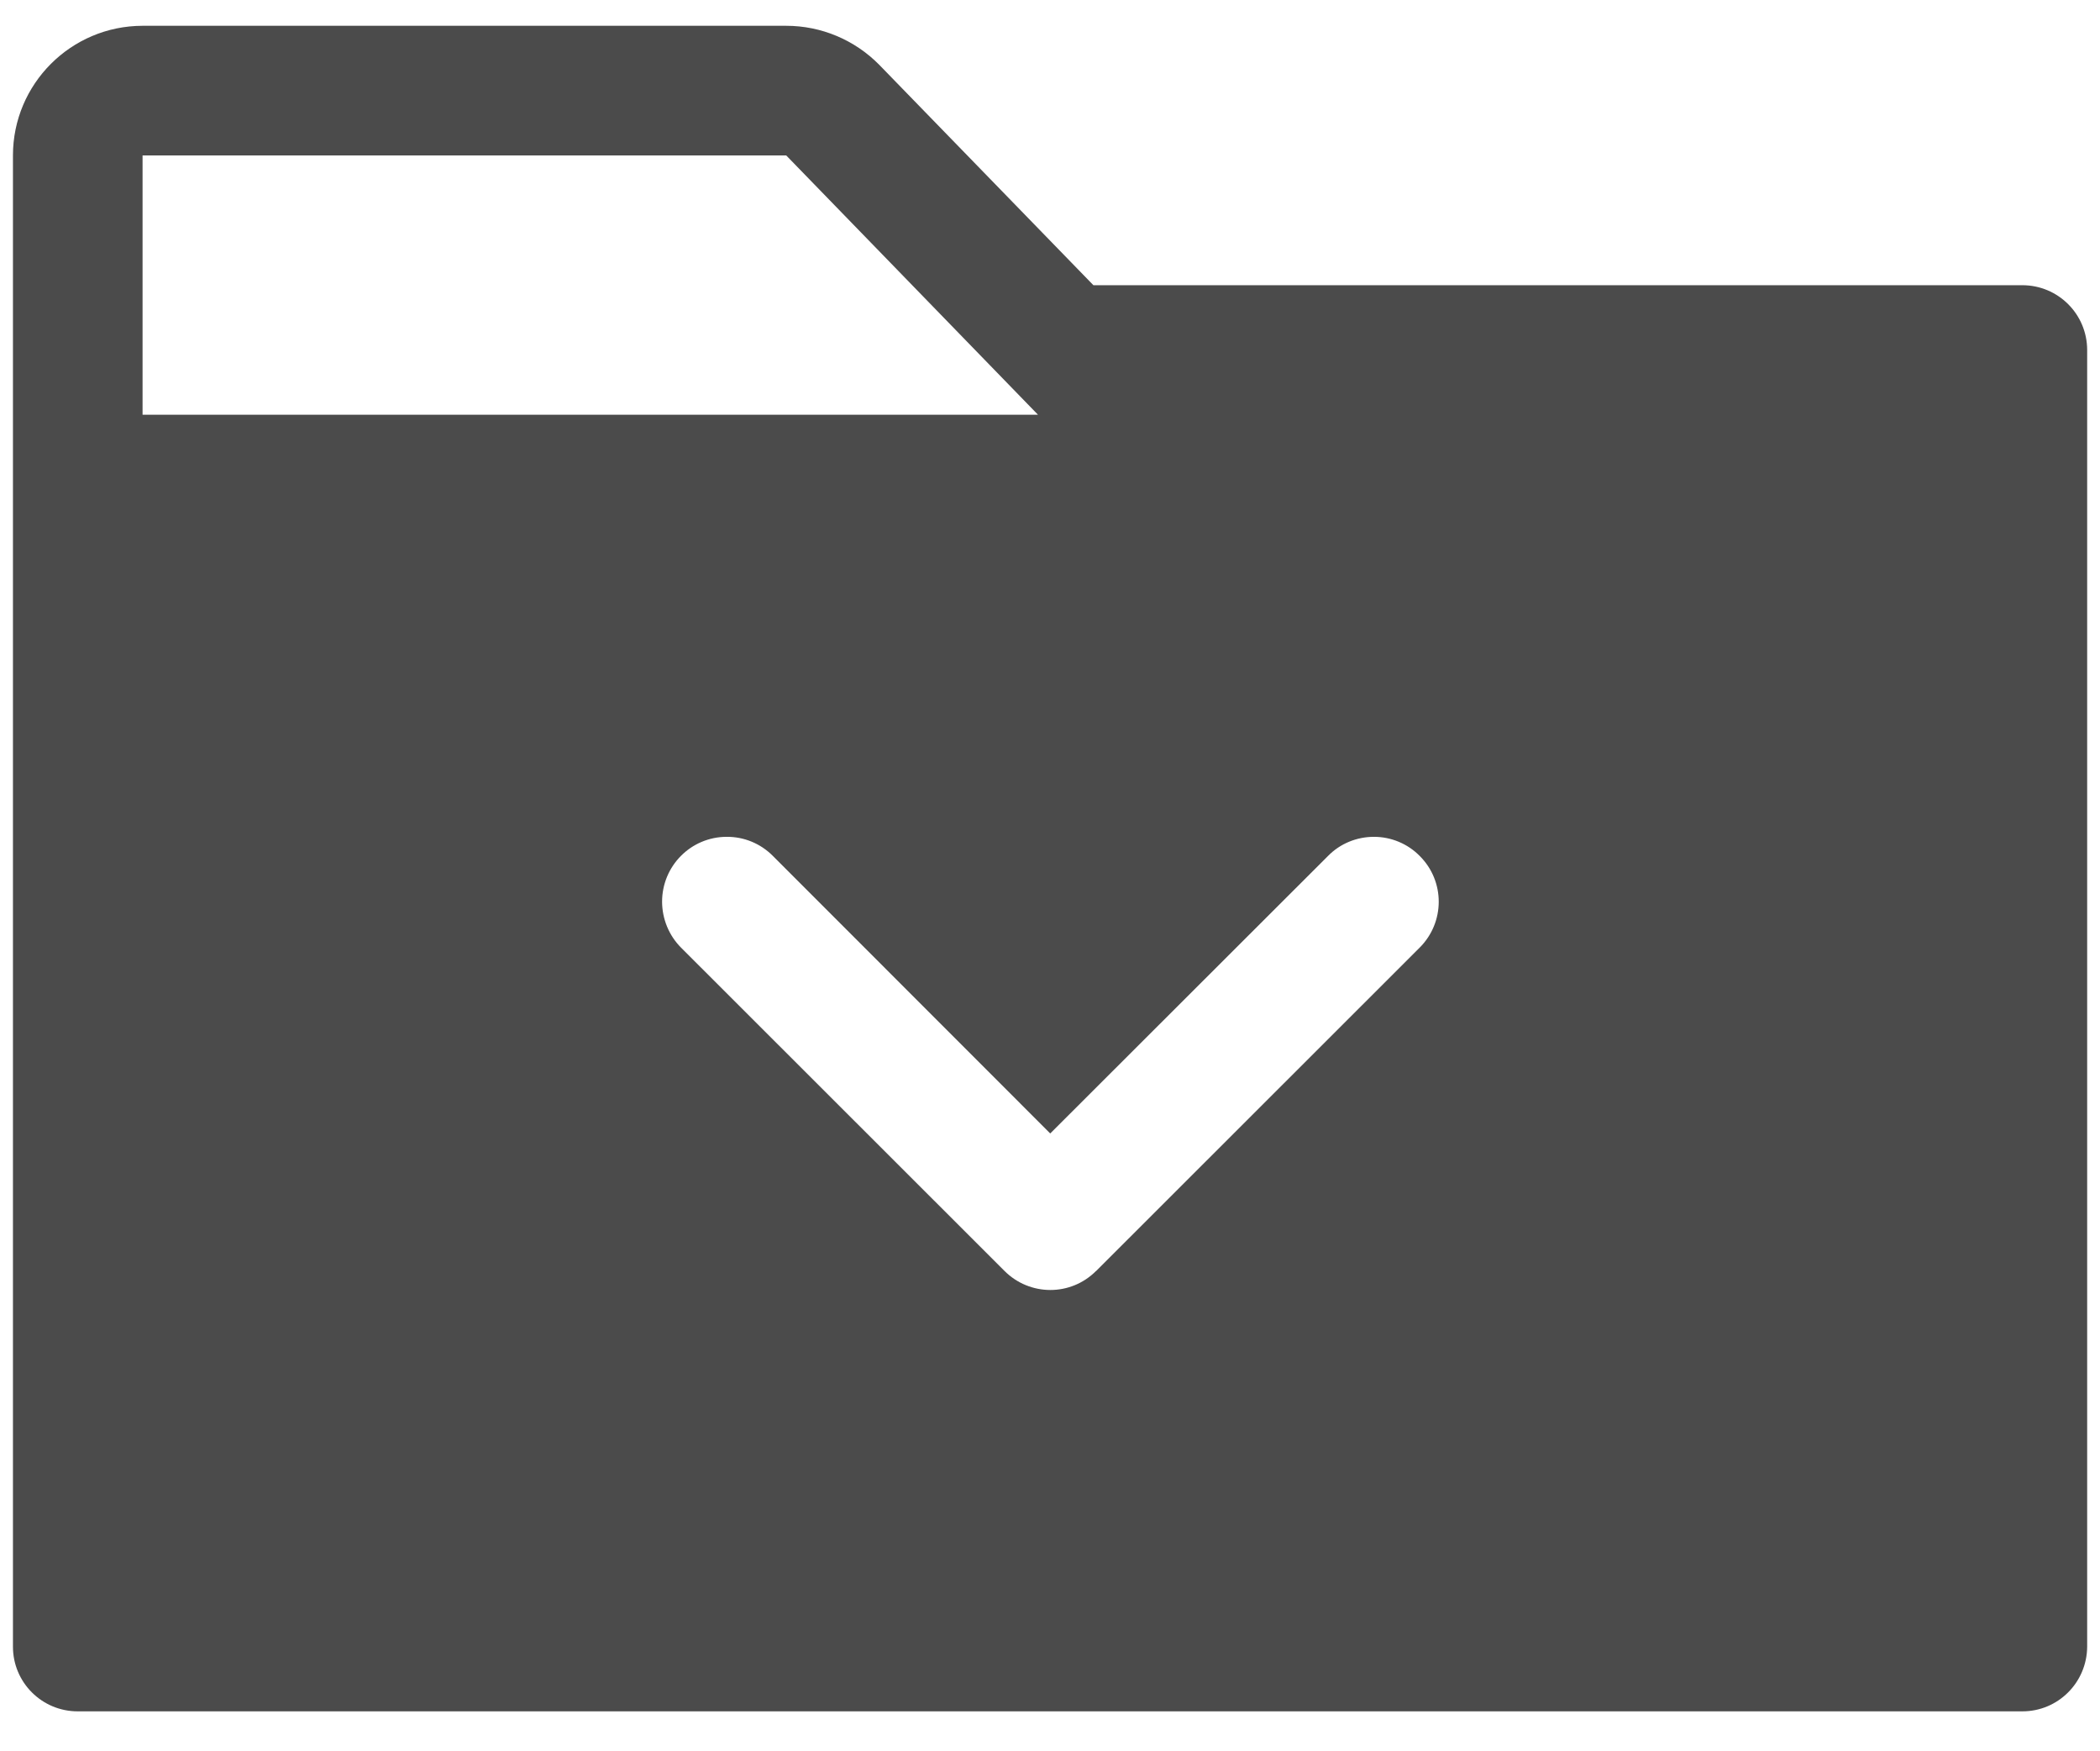
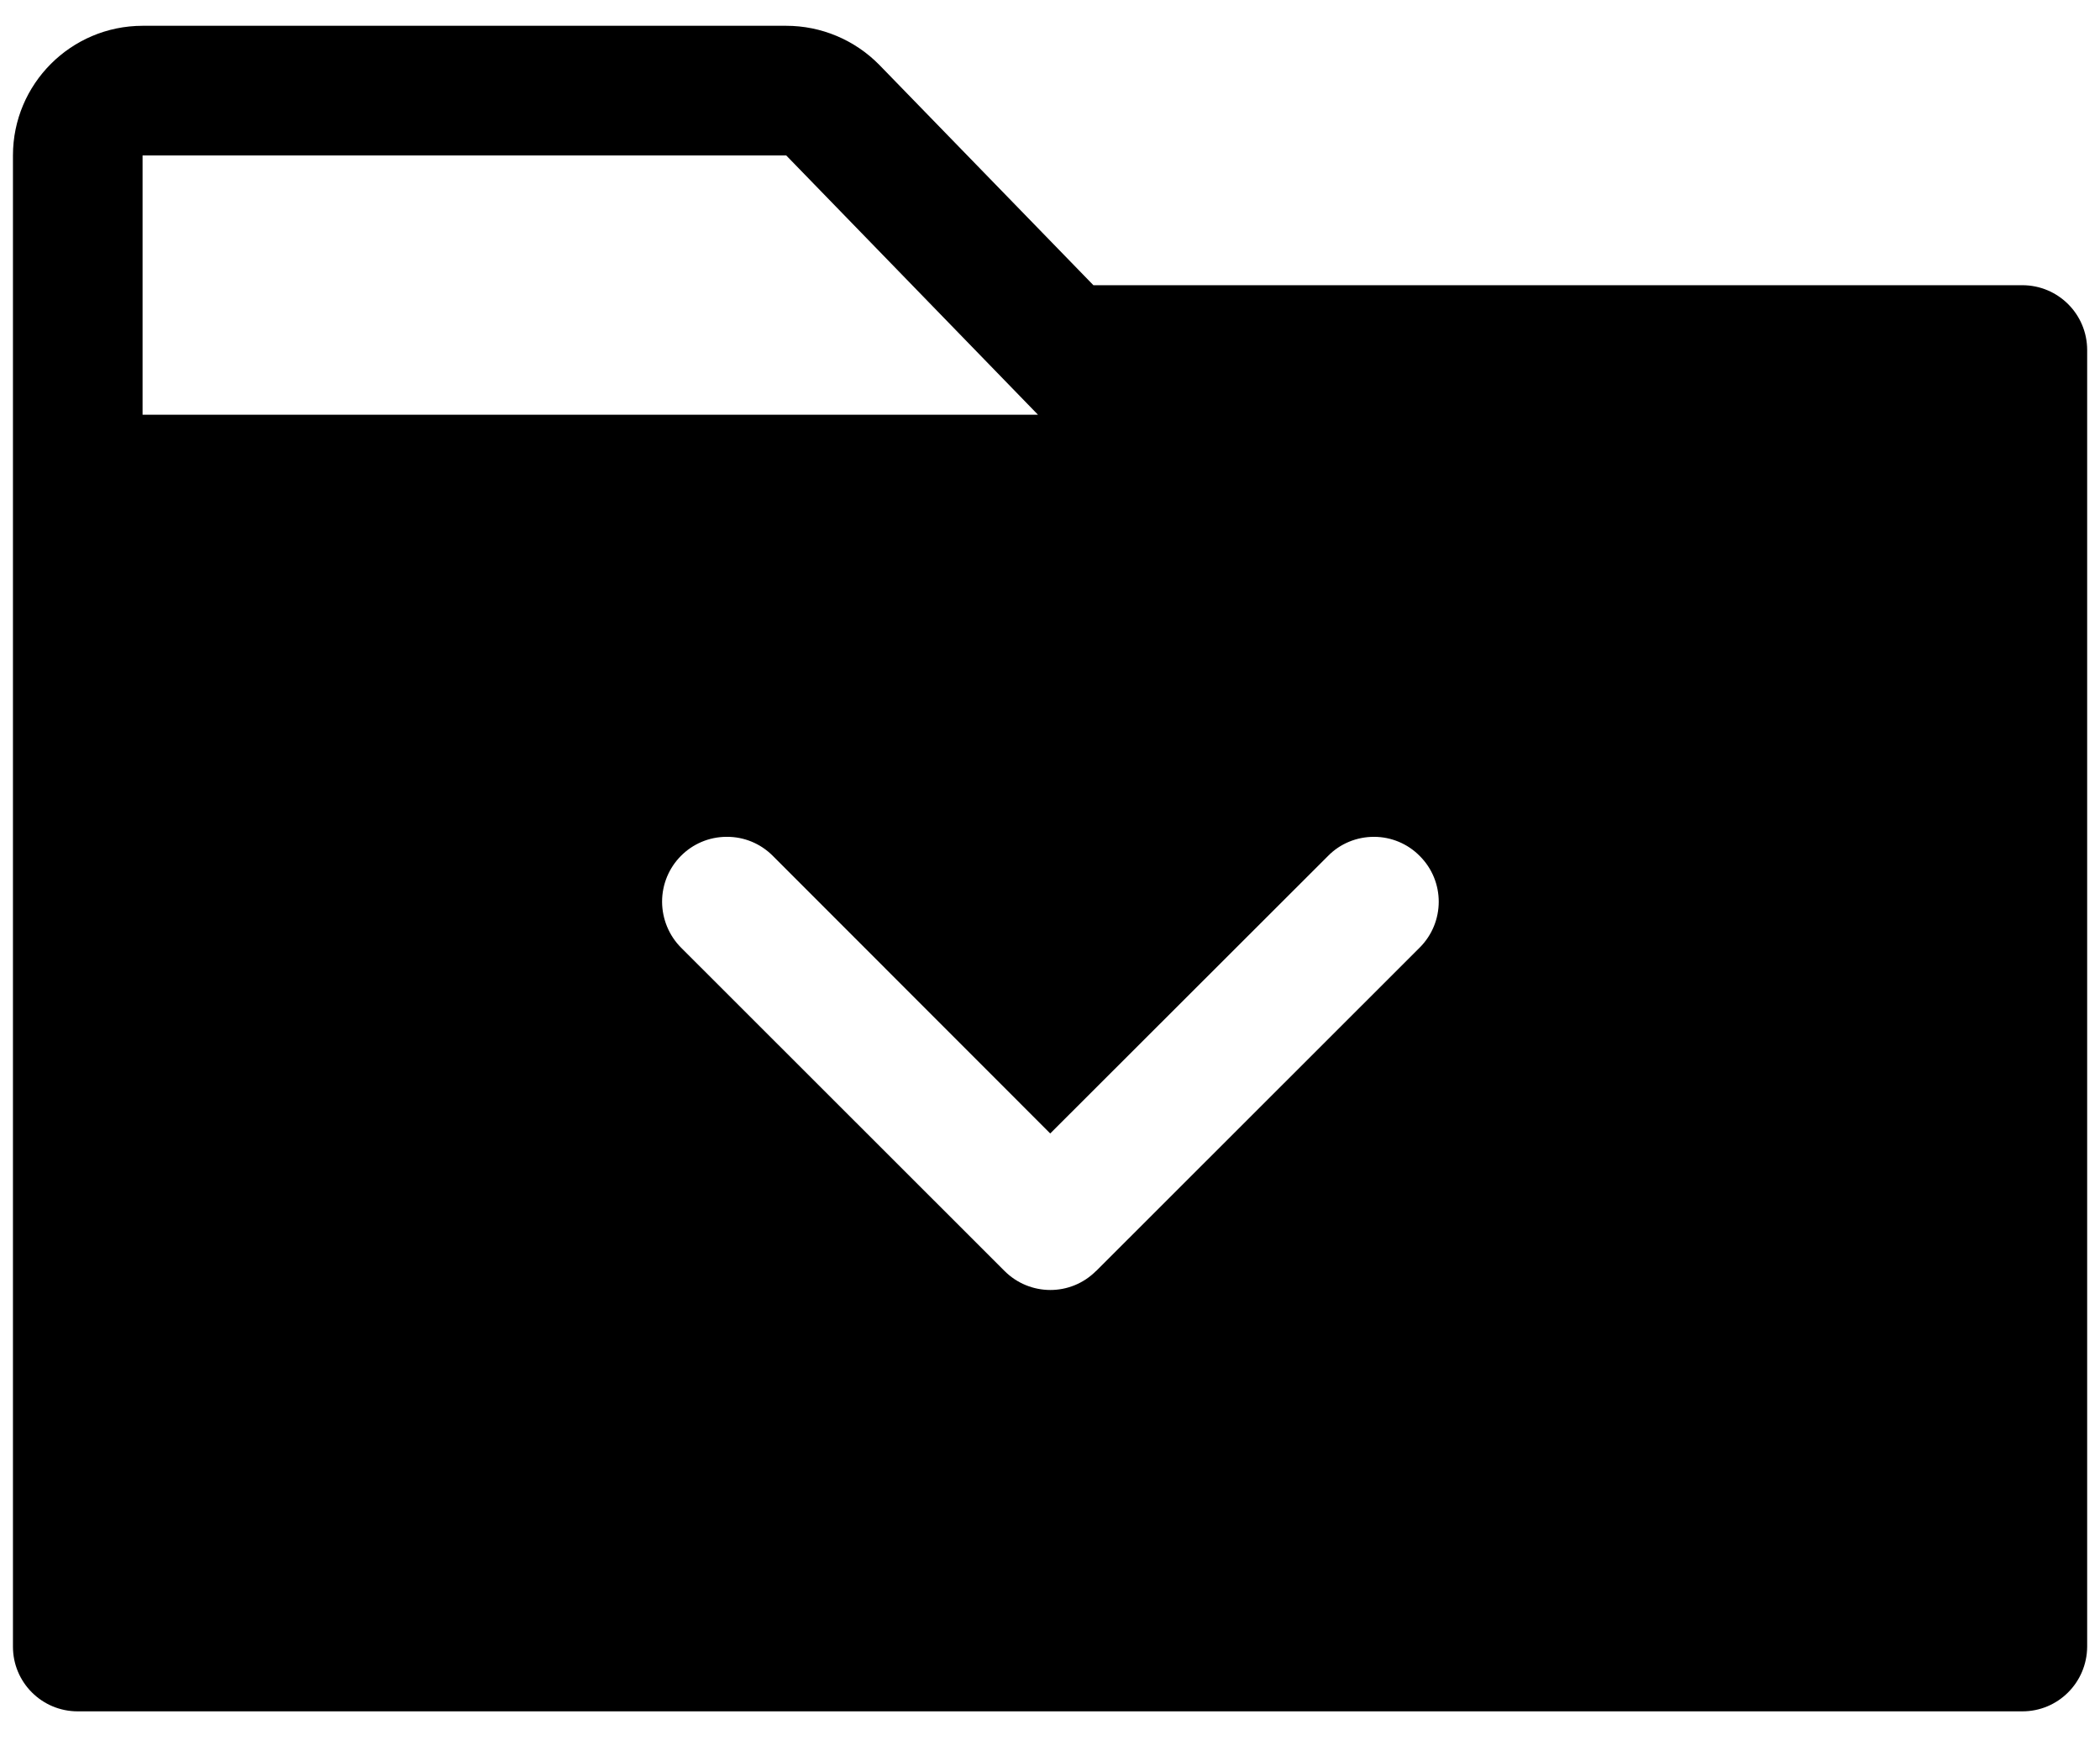
<svg xmlns="http://www.w3.org/2000/svg" width="18px" height="15px" viewBox="0 0 18 15" version="1.1">
  <g id="Page-1" stroke="none" stroke-width="1" fill="none" fill-rule="evenodd">
-     <path d="M1.222,1.332 L1.222,3.554 L8.897,3.554 L6.739,1.332 L1.222,1.332 Z M6.229,7.171 C5.922,7.171 5.674,7.421 5.675,7.729 C5.676,7.875 5.734,8.017 5.838,8.121 L8.61,10.891 C8.827,11.108 9.177,11.109 9.394,10.892 C9.395,10.892 9.395,10.891 9.396,10.891 L12.168,8.121 C12.386,7.904 12.387,7.552 12.169,7.335 C12.066,7.23 11.924,7.171 11.777,7.171 C11.629,7.171 11.487,7.229 11.384,7.334 L9.002,9.713 L6.623,7.333 C6.518,7.228 6.377,7.17 6.229,7.171 L6.229,7.171 Z M17.333,14.665 L0.666,14.665 C0.359,14.665 0.111,14.417 0.111,14.111 L0.111,1.332 C0.111,0.72 0.608,0.222 1.222,0.221 L6.739,0.221 C7.038,0.221 7.325,0.341 7.536,0.555 L9.372,2.444 L17.334,2.444 C17.641,2.444 17.89,2.692 17.89,3 L17.89,14.111 C17.888,14.418 17.64,14.666 17.333,14.665 L17.333,14.665 Z" id="dropdown" fill="#4B4B4B" />
+     <path d="M1.222,1.332 L1.222,3.554 L8.897,3.554 L6.739,1.332 L1.222,1.332 Z M6.229,7.171 C5.922,7.171 5.674,7.421 5.675,7.729 C5.676,7.875 5.734,8.017 5.838,8.121 L8.61,10.891 C8.827,11.108 9.177,11.109 9.394,10.892 C9.395,10.892 9.395,10.891 9.396,10.891 L12.168,8.121 C12.386,7.904 12.387,7.552 12.169,7.335 C12.066,7.23 11.924,7.171 11.777,7.171 C11.629,7.171 11.487,7.229 11.384,7.334 L9.002,9.713 L6.623,7.333 C6.518,7.228 6.377,7.17 6.229,7.171 L6.229,7.171 Z M17.333,14.665 L0.666,14.665 C0.359,14.665 0.111,14.417 0.111,14.111 L0.111,1.332 C0.111,0.72 0.608,0.222 1.222,0.221 L6.739,0.221 C7.038,0.221 7.325,0.341 7.536,0.555 L9.372,2.444 L17.334,2.444 C17.641,2.444 17.89,2.692 17.89,3 L17.89,14.111 C17.888,14.418 17.64,14.666 17.333,14.665 L17.333,14.665 Z" id="dropdown" fill="currentColor" />
  </g>
</svg>
